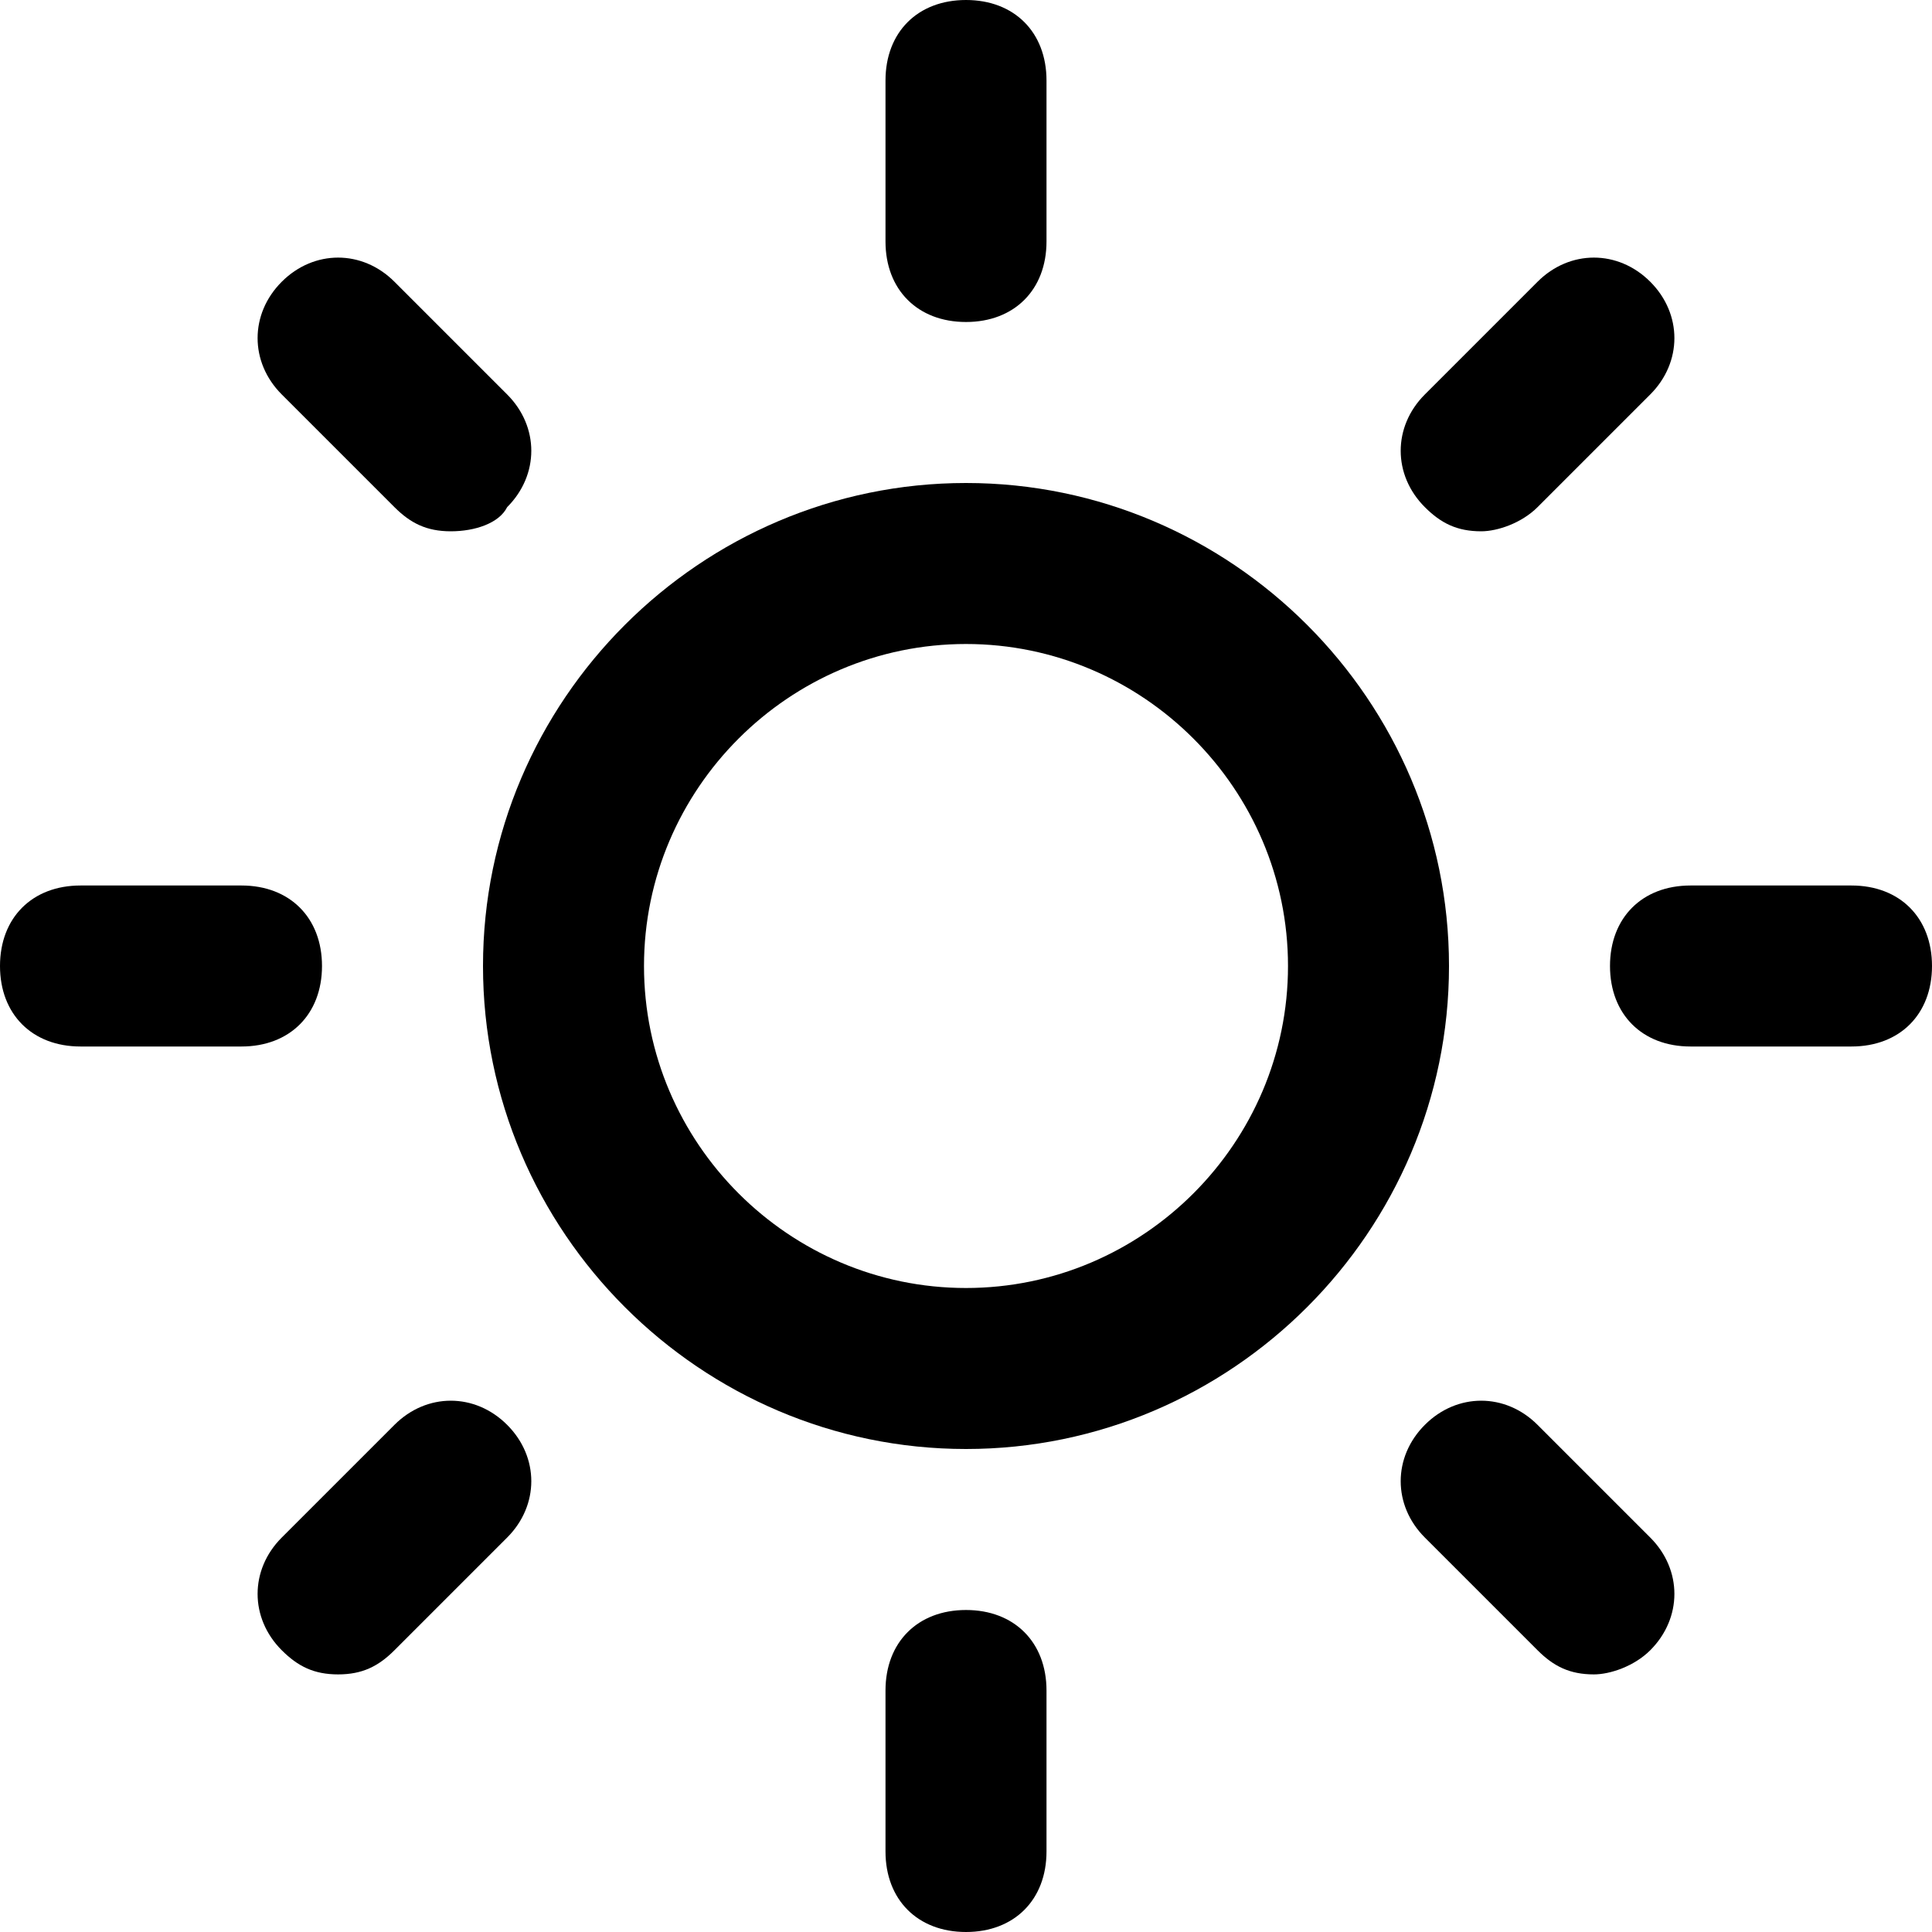
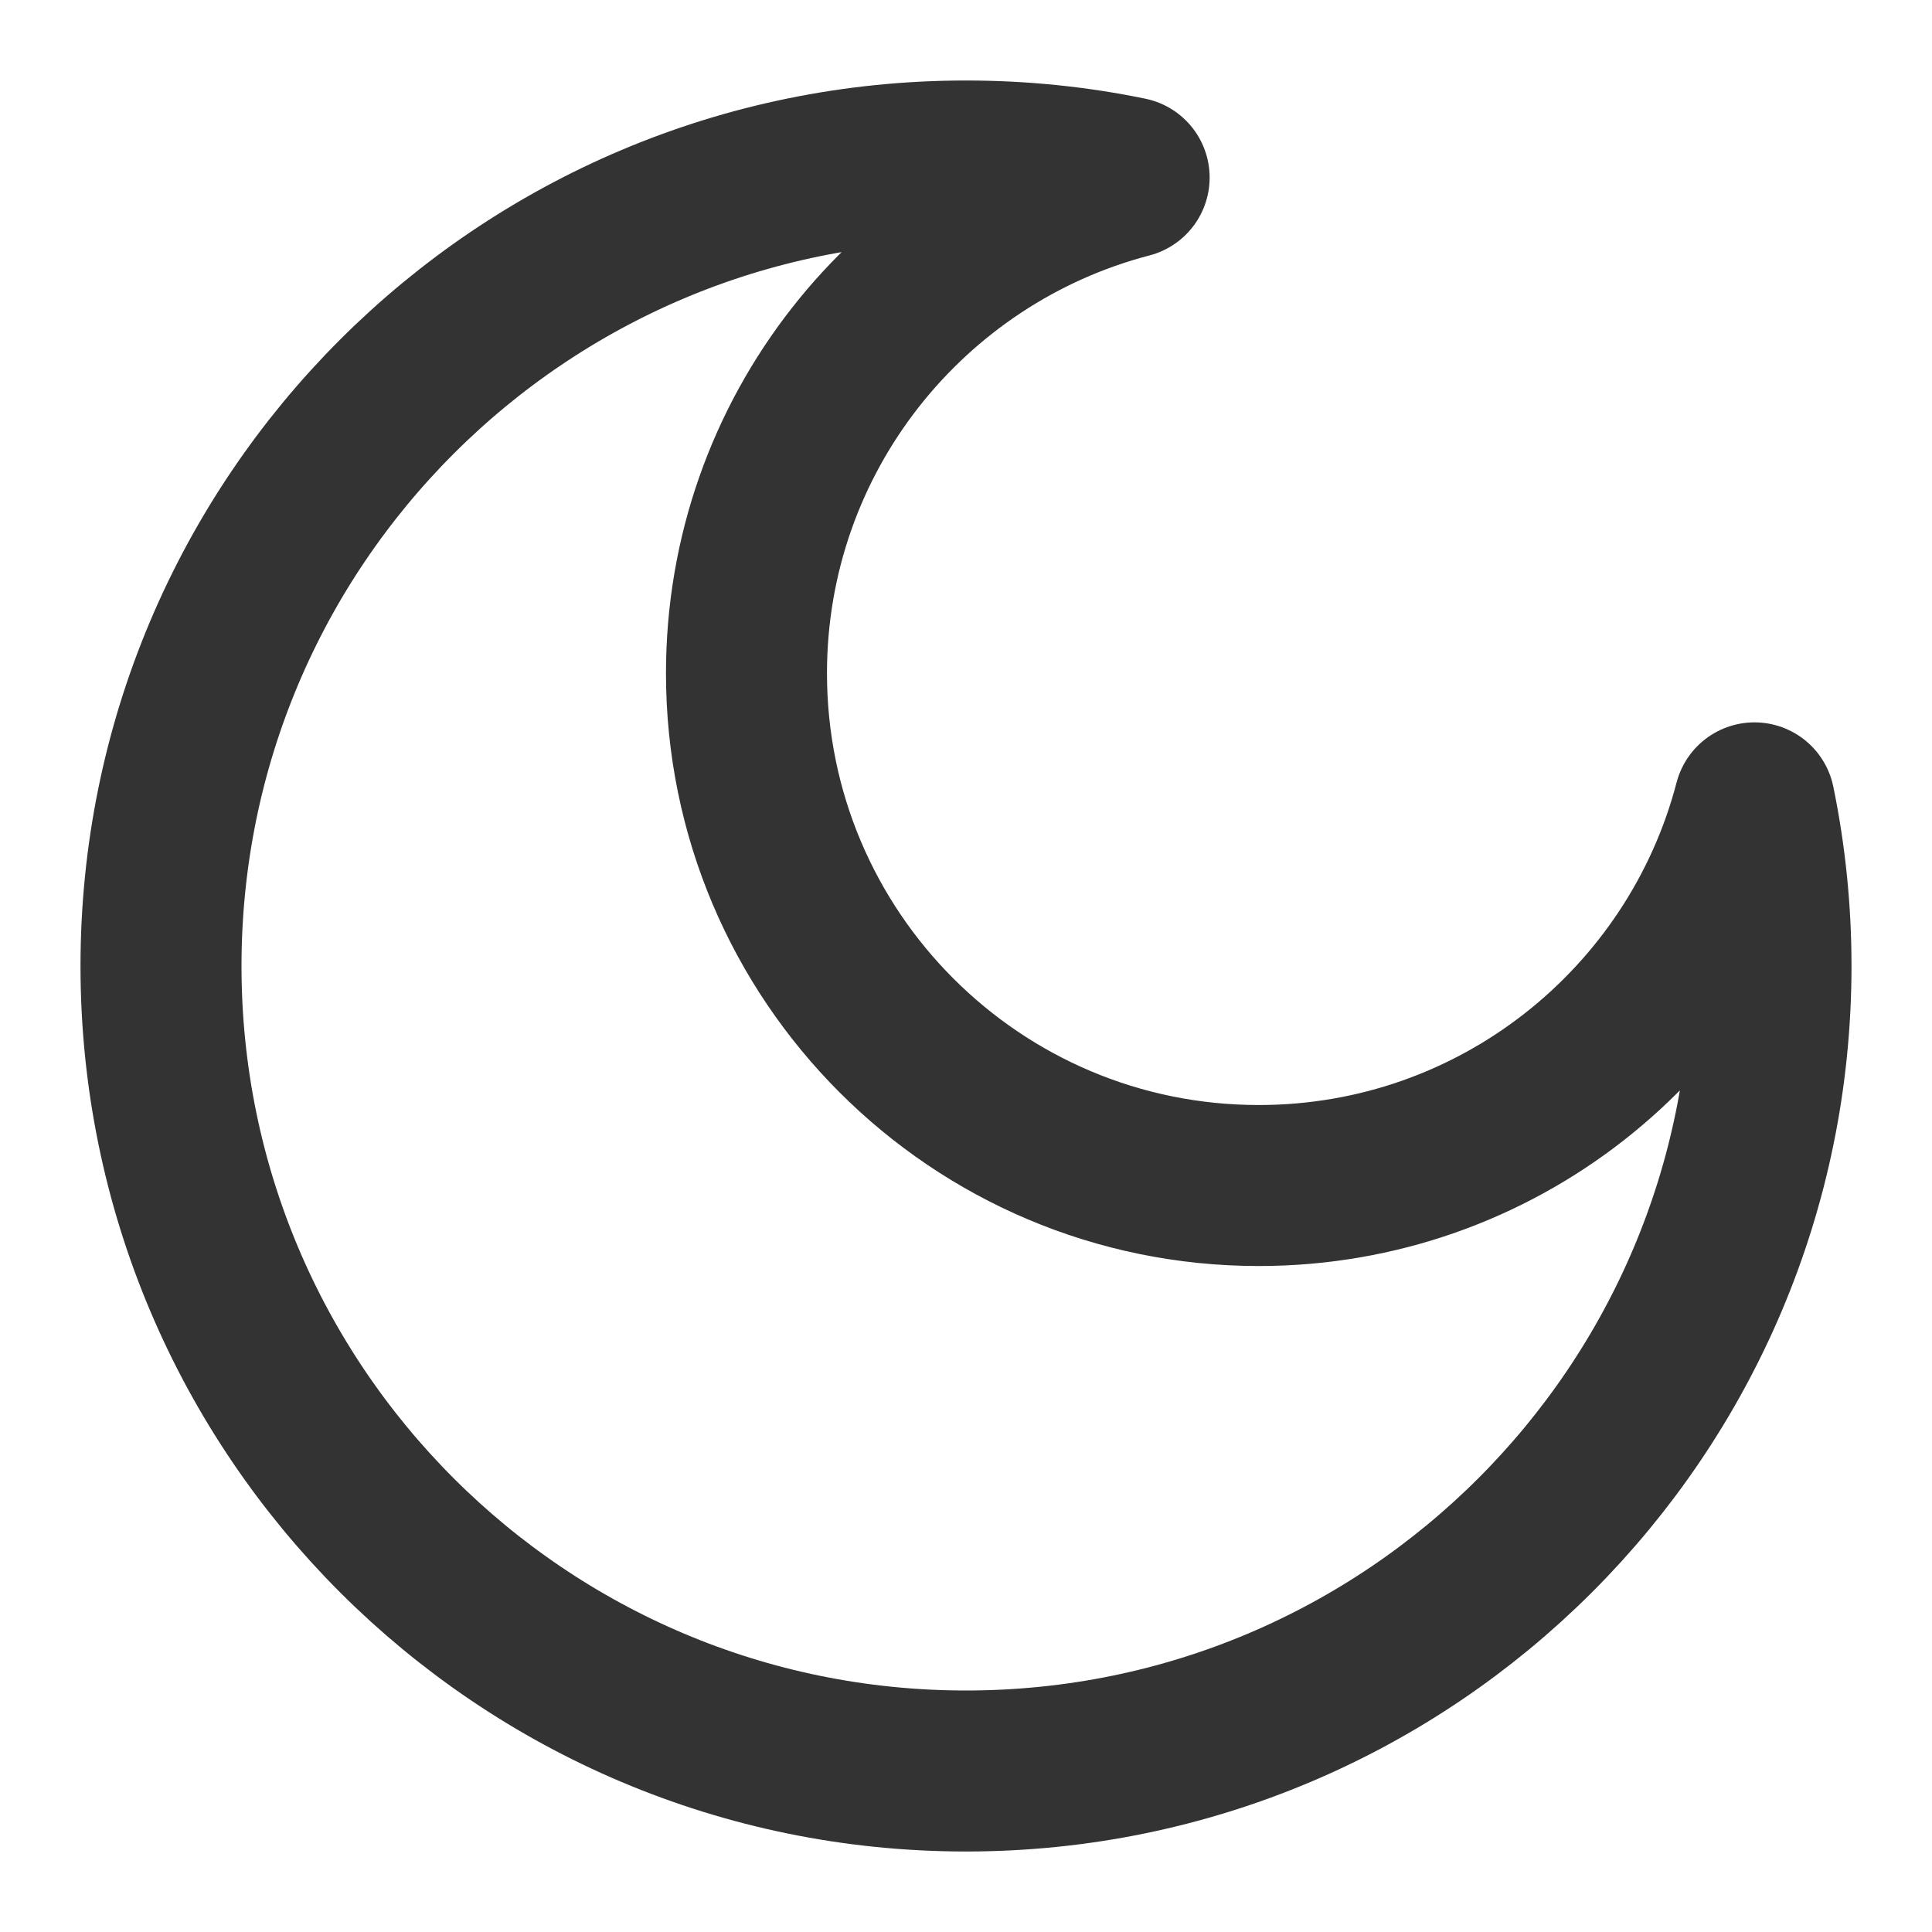
- <svg xmlns="http://www.w3.org/2000/svg" aria-hidden="true" focusable="false" viewBox="0 0 24 24" class="vt-switch-appearance-sun">
-   <path d="M12,18c-3.3,0-6-2.7-6-6s2.7-6,6-6s6,2.7,6,6S15.3,18,12,18zM12,8c-2.2,0-4,1.8-4,4c0,2.2,1.8,4,4,4c2.2,0,4-1.8,4-4C16,9.8,14.2,8,12,8z">
-   </path>
-   <path d="M12,4c-0.6,0-1-0.4-1-1V1c0-0.6,0.4-1,1-1s1,0.4,1,1v2C13,3.6,12.6,4,12,4z">
-   </path>
-   <path d="M12,24c-0.6,0-1-0.4-1-1v-2c0-0.6,0.4-1,1-1s1,0.4,1,1v2C13,23.6,12.6,24,12,24z">
-   </path>
-   <path d="M5.6,6.6c-0.3,0-0.5-0.1-0.7-0.3L3.5,4.9c-0.4-0.4-0.4-1,0-1.4s1-0.4,1.4,0l1.4,1.4c0.4,0.4,0.4,1,0,1.4C6.2,6.5,5.9,6.6,5.6,6.6z">
-   </path>
-   <path d="M19.8,20.8c-0.3,0-0.5-0.1-0.7-0.3l-1.4-1.4c-0.4-0.4-0.4-1,0-1.4s1-0.4,1.4,0l1.4,1.4c0.4,0.4,0.4,1,0,1.4C20.3,20.7,20,20.8,19.8,20.8z">
-   </path>
-   <path d="M3,13H1c-0.6,0-1-0.4-1-1s0.4-1,1-1h2c0.6,0,1,0.4,1,1S3.6,13,3,13z">
-   </path>
-   <path d="M23,13h-2c-0.6,0-1-0.4-1-1s0.4-1,1-1h2c0.6,0,1,0.4,1,1S23.6,13,23,13z">
-   </path>
-   <path d="M4.2,20.8c-0.3,0-0.5-0.1-0.7-0.3c-0.4-0.4-0.4-1,0-1.4l1.4-1.4c0.4-0.4,1-0.4,1.4,0s0.4,1,0,1.4l-1.4,1.4C4.7,20.7,4.5,20.8,4.2,20.8z">
-   </path>
-   <path d="M18.4,6.6c-0.3,0-0.5-0.1-0.7-0.3c-0.4-0.4-0.4-1,0-1.4l1.4-1.4c0.4-0.4,1-0.4,1.4,0s0.4,1,0,1.4l-1.4,1.4C18.9,6.5,18.6,6.6,18.4,6.6z">
-   </path>
+ <svg xmlns="http://www.w3.org/2000/svg" width="24" height="24" viewBox="0 0 48 48" fill="none">
+   <path d="M28.053 4.411C22.583 5.837 18.546 10.811 18.546 16.727C18.546 23.756 24.244 29.454 31.273 29.454C37.189 29.454 42.163 25.417 43.589 19.947C43.858 21.256 44 22.611 44 24C44 35.046 35.046 44 24 44C12.954 44 4 35.046 4 24C4 12.954 12.954 4 24 4C25.389 4 26.744 4.141 28.053 4.411Z" fill="none" stroke="#333" stroke-width="4" stroke-linejoin="round" />
</svg>
